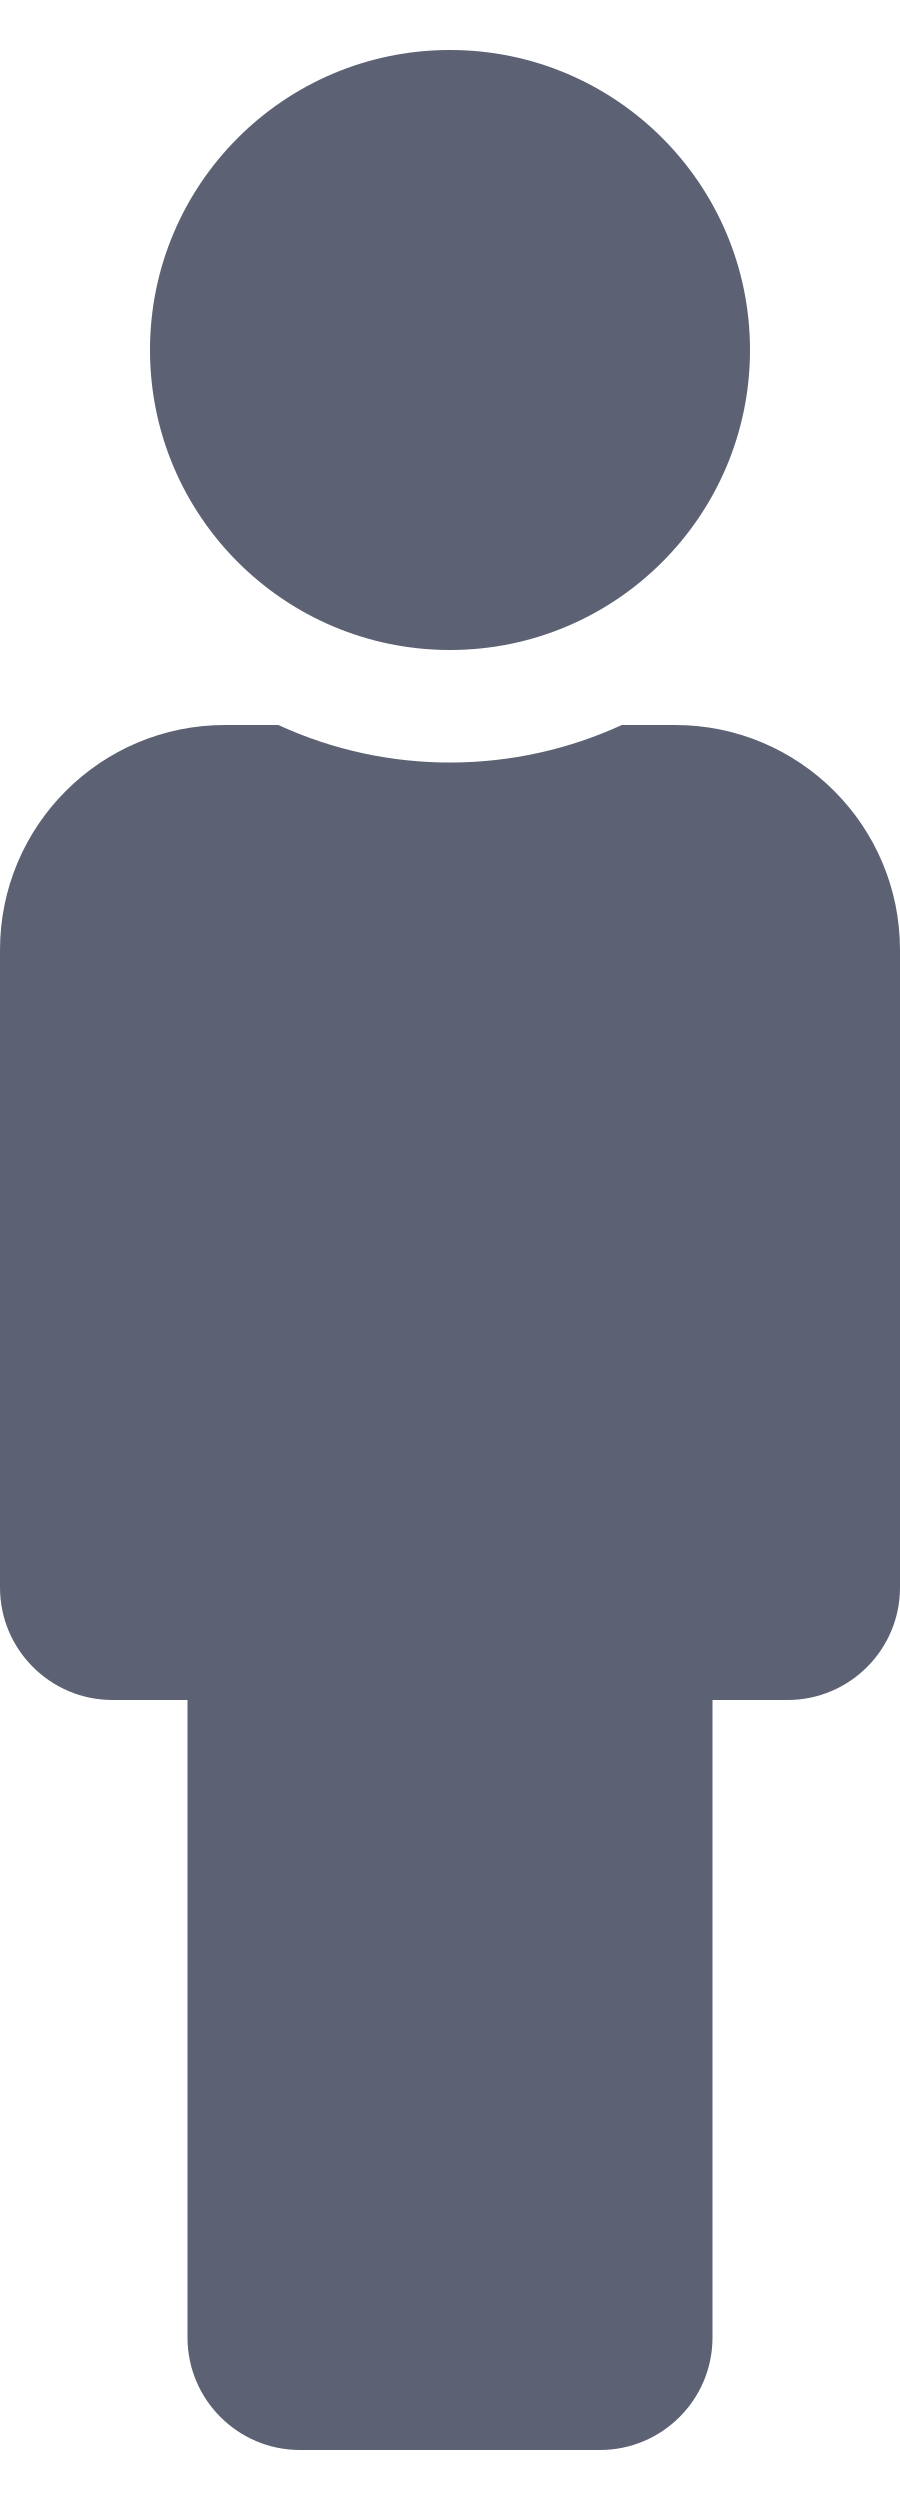
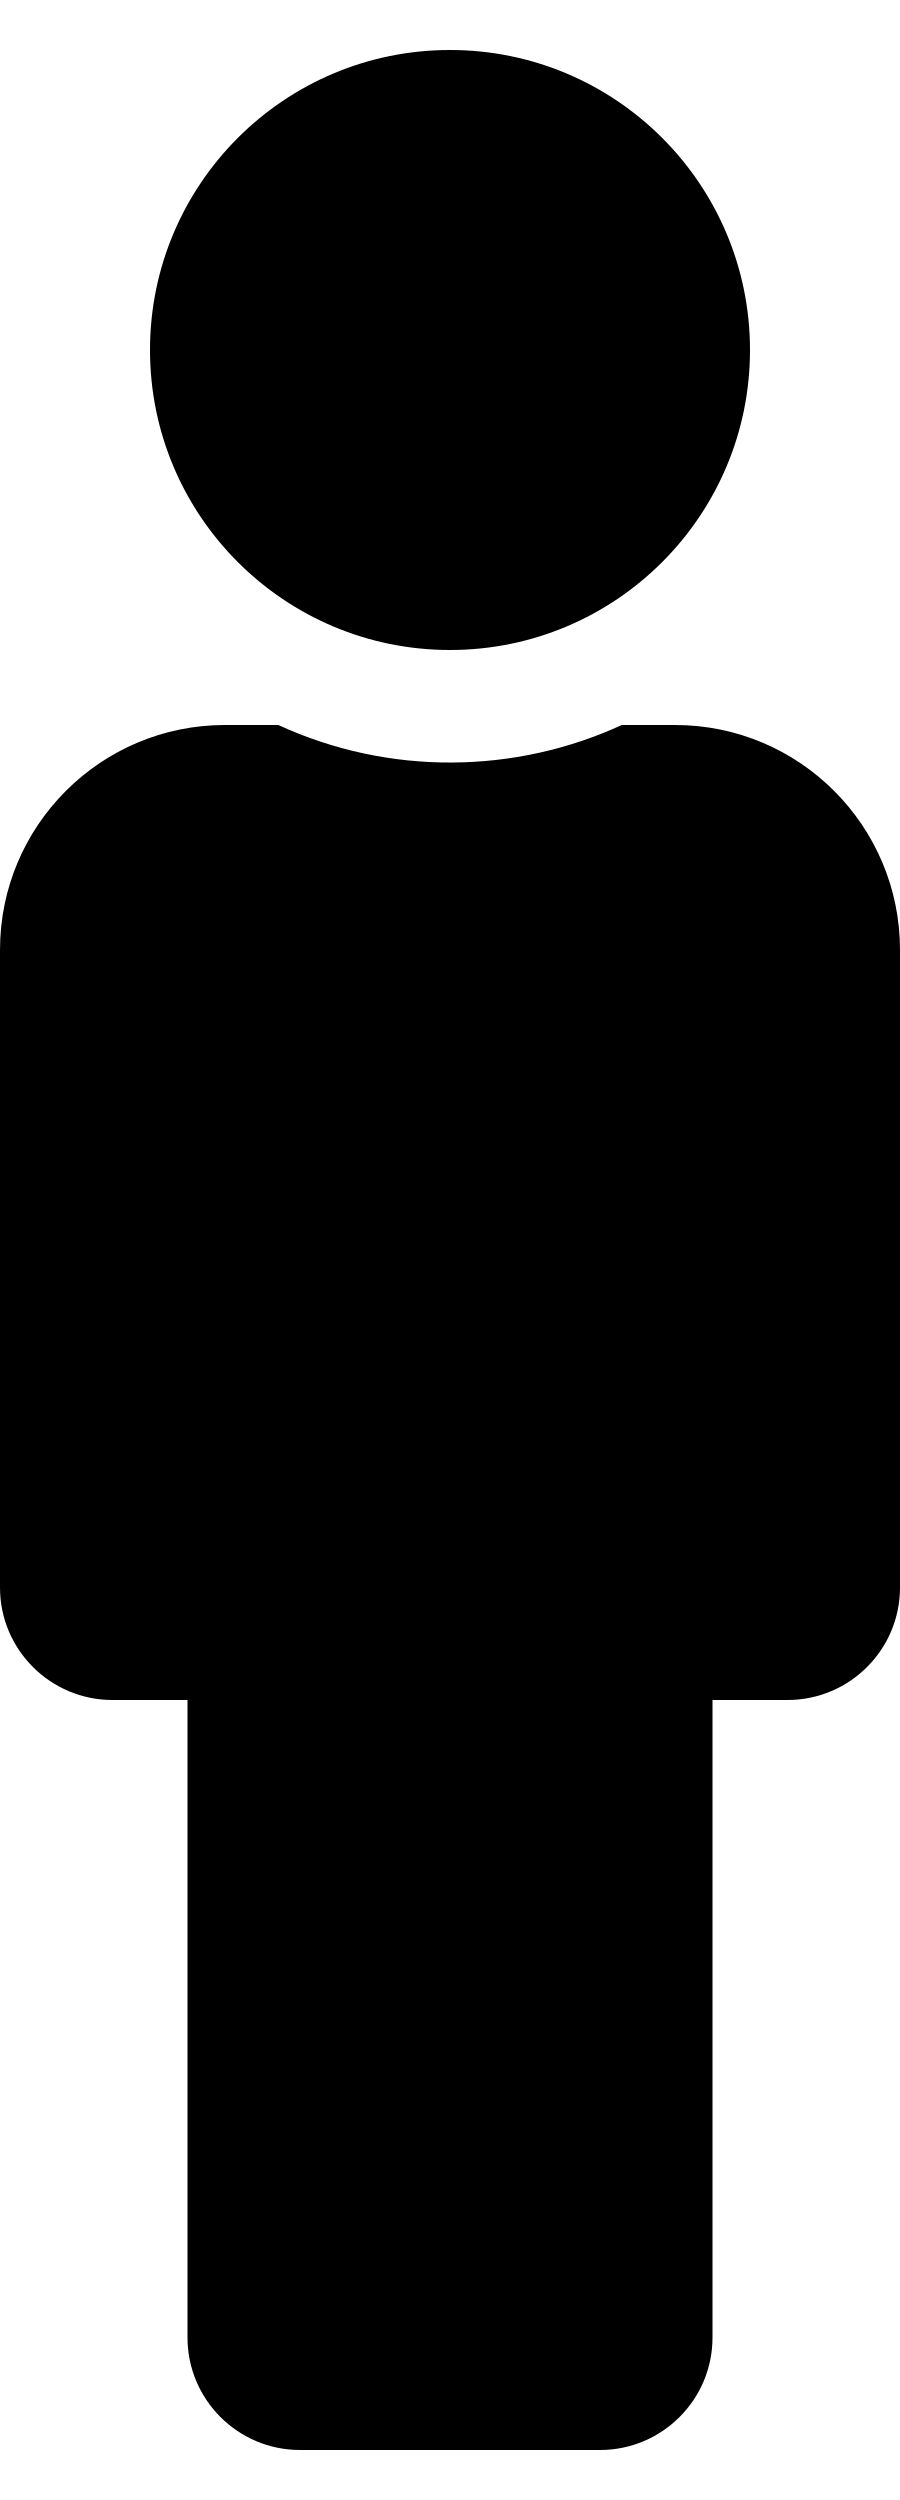
- <svg xmlns="http://www.w3.org/2000/svg" width="9" height="25" viewBox="0 0 9 25" fill="none">
-   <path d="M4.5 0.5C6.157 0.5 7.5 1.843 7.5 3.5C7.5 5.157 6.157 6.5 4.5 6.5C2.843 6.5 1.5 5.157 1.5 3.5C1.5 1.843 2.843 0.5 4.5 0.5ZM6.75 7.25H6.218C5.153 7.74 3.893 7.761 2.783 7.25H2.25C1.007 7.25 0 8.257 0 9.5V15.875C0 16.496 0.504 17 1.125 17H1.875V23.375C1.875 23.996 2.379 24.5 3 24.5H6C6.621 24.5 7.125 23.996 7.125 23.375V17H7.875C8.496 17 9 16.496 9 15.875V9.5C9 8.257 7.993 7.25 6.75 7.25Z" fill="#5C6173" />
+ <svg xmlns="http://www.w3.org/2000/svg" width="9" height="25" viewBox="0 0 9 25" fill="currentColor">
+   <path d="M4.5 0.5C6.157 0.5 7.5 1.843 7.5 3.5C7.5 5.157 6.157 6.5 4.5 6.5C2.843 6.5 1.5 5.157 1.5 3.5C1.5 1.843 2.843 0.5 4.5 0.5ZM6.75 7.25H6.218C5.153 7.74 3.893 7.761 2.783 7.25H2.25C1.007 7.25 0 8.257 0 9.5V15.875C0 16.496 0.504 17 1.125 17H1.875V23.375C1.875 23.996 2.379 24.5 3 24.5H6C6.621 24.5 7.125 23.996 7.125 23.375V17H7.875C8.496 17 9 16.496 9 15.875V9.5C9 8.257 7.993 7.25 6.75 7.25Z" fill="inherit" />
</svg>
